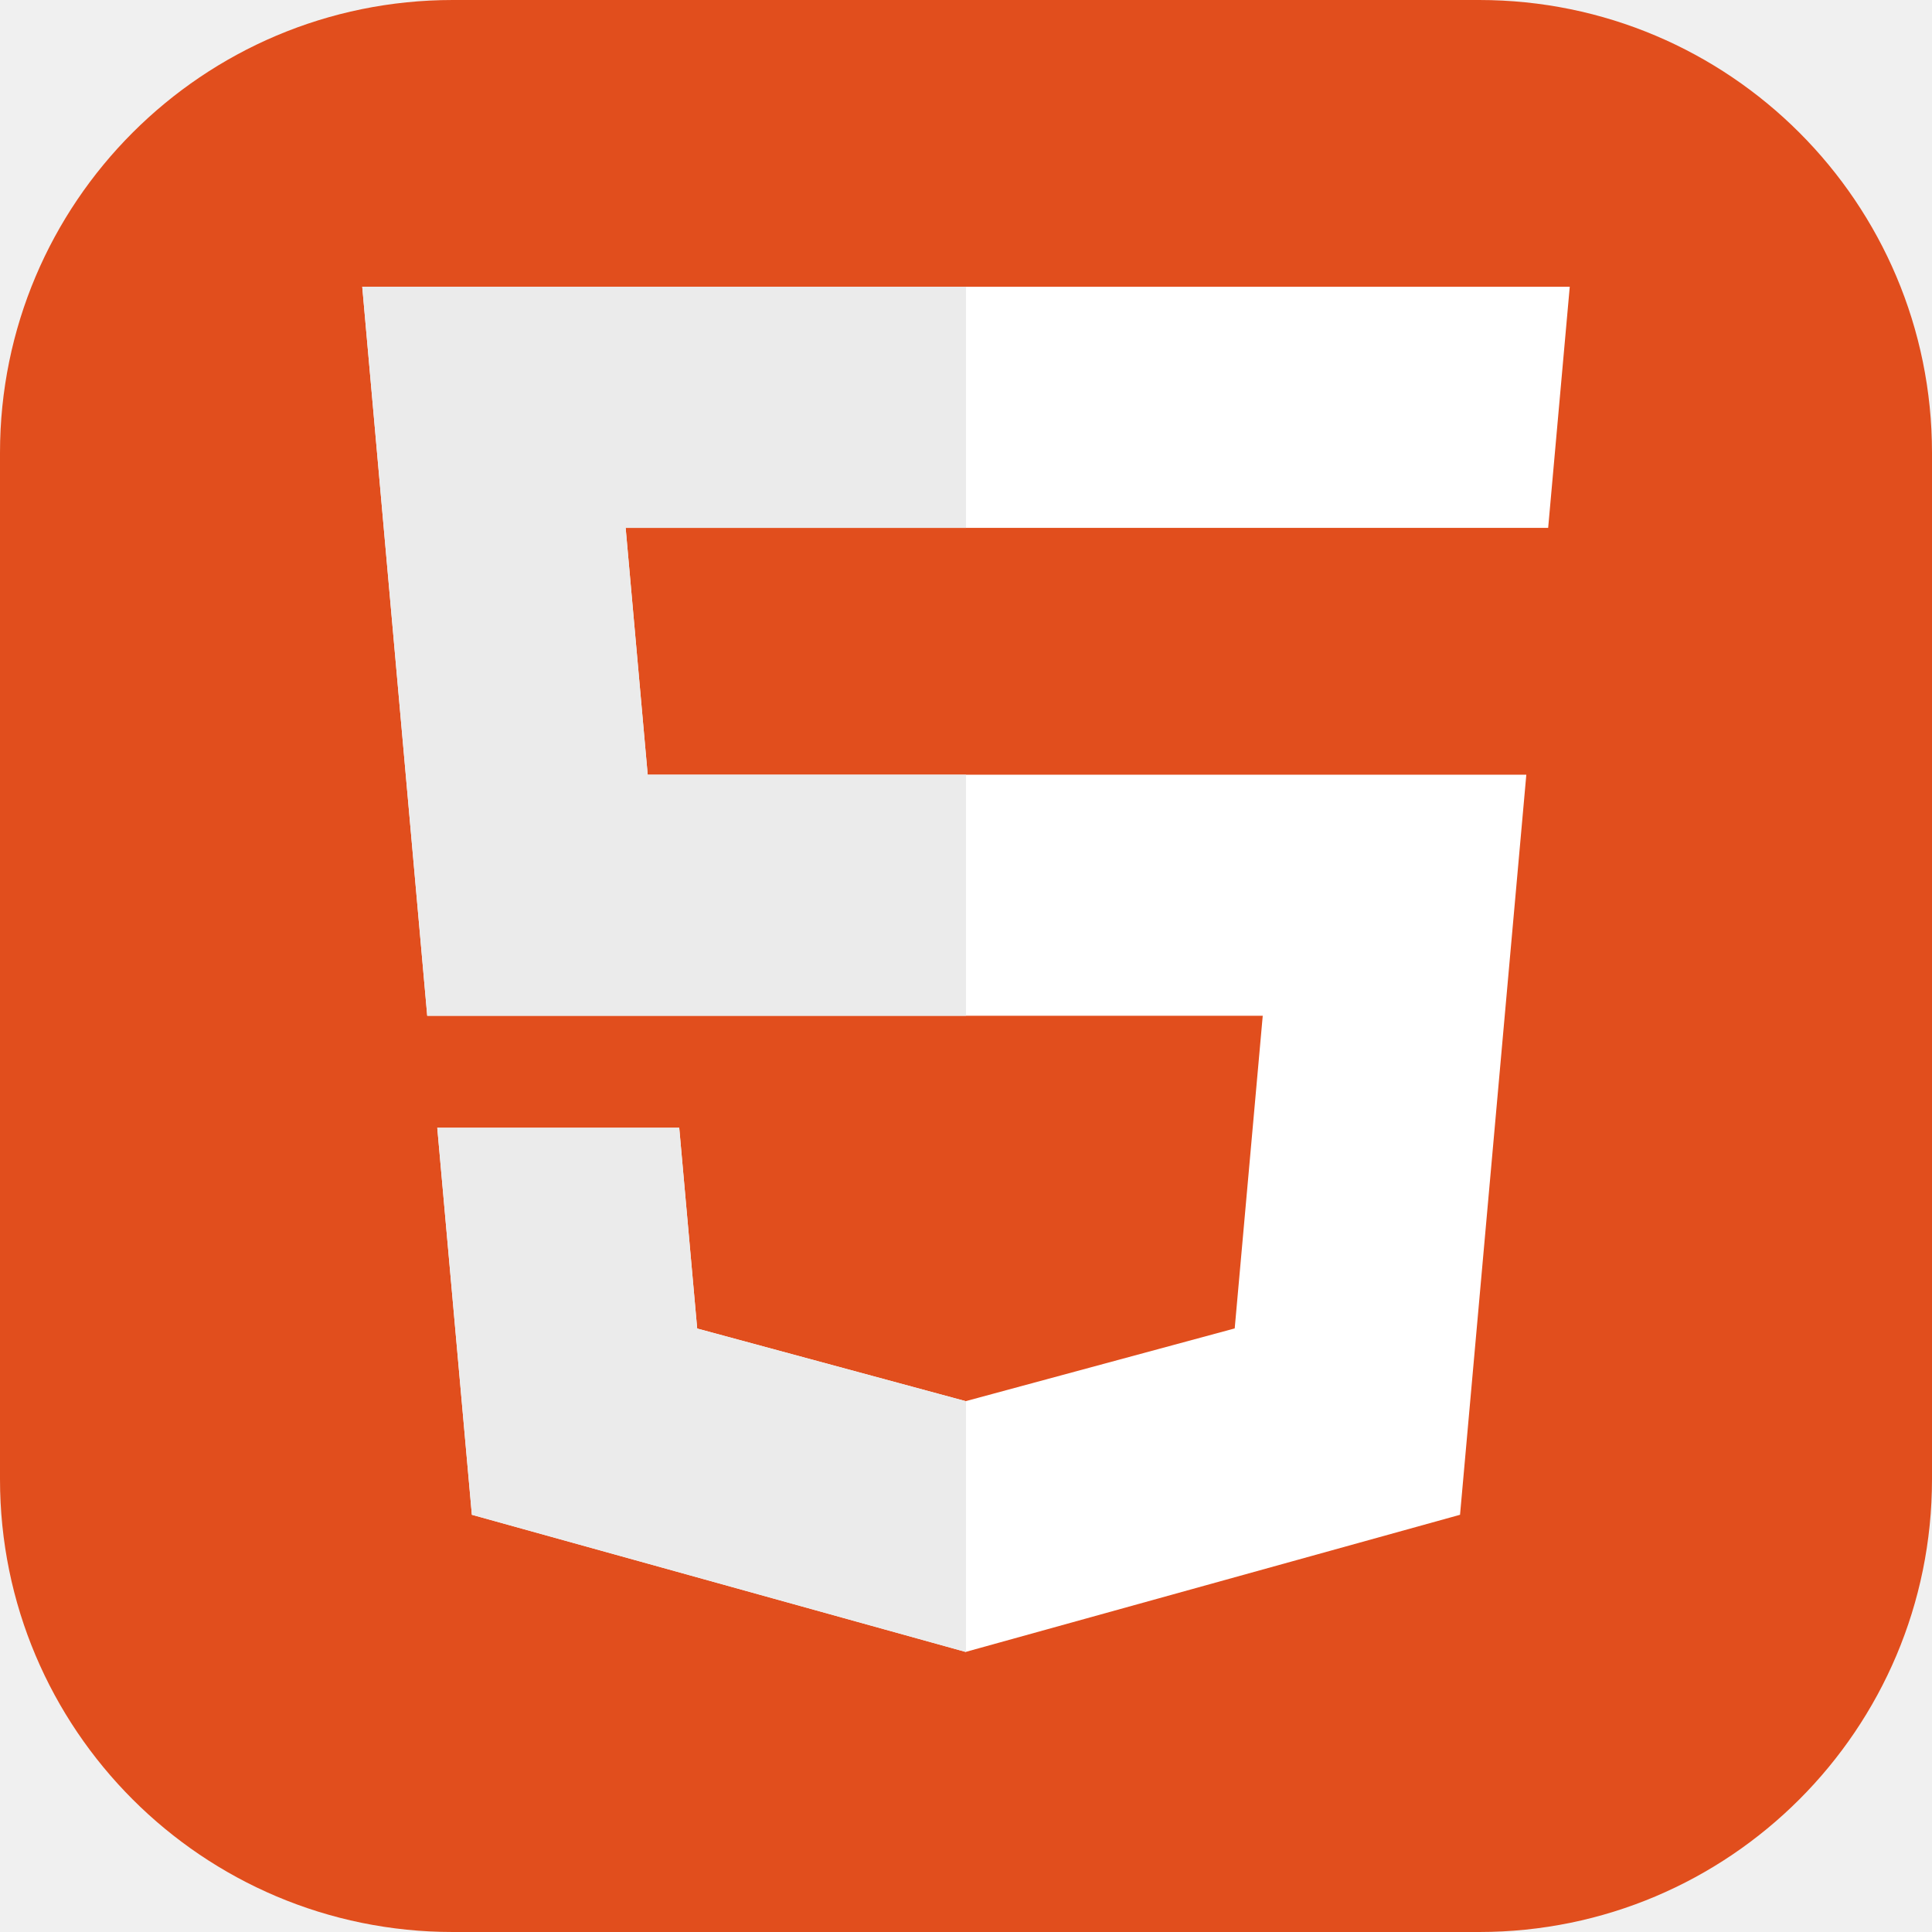
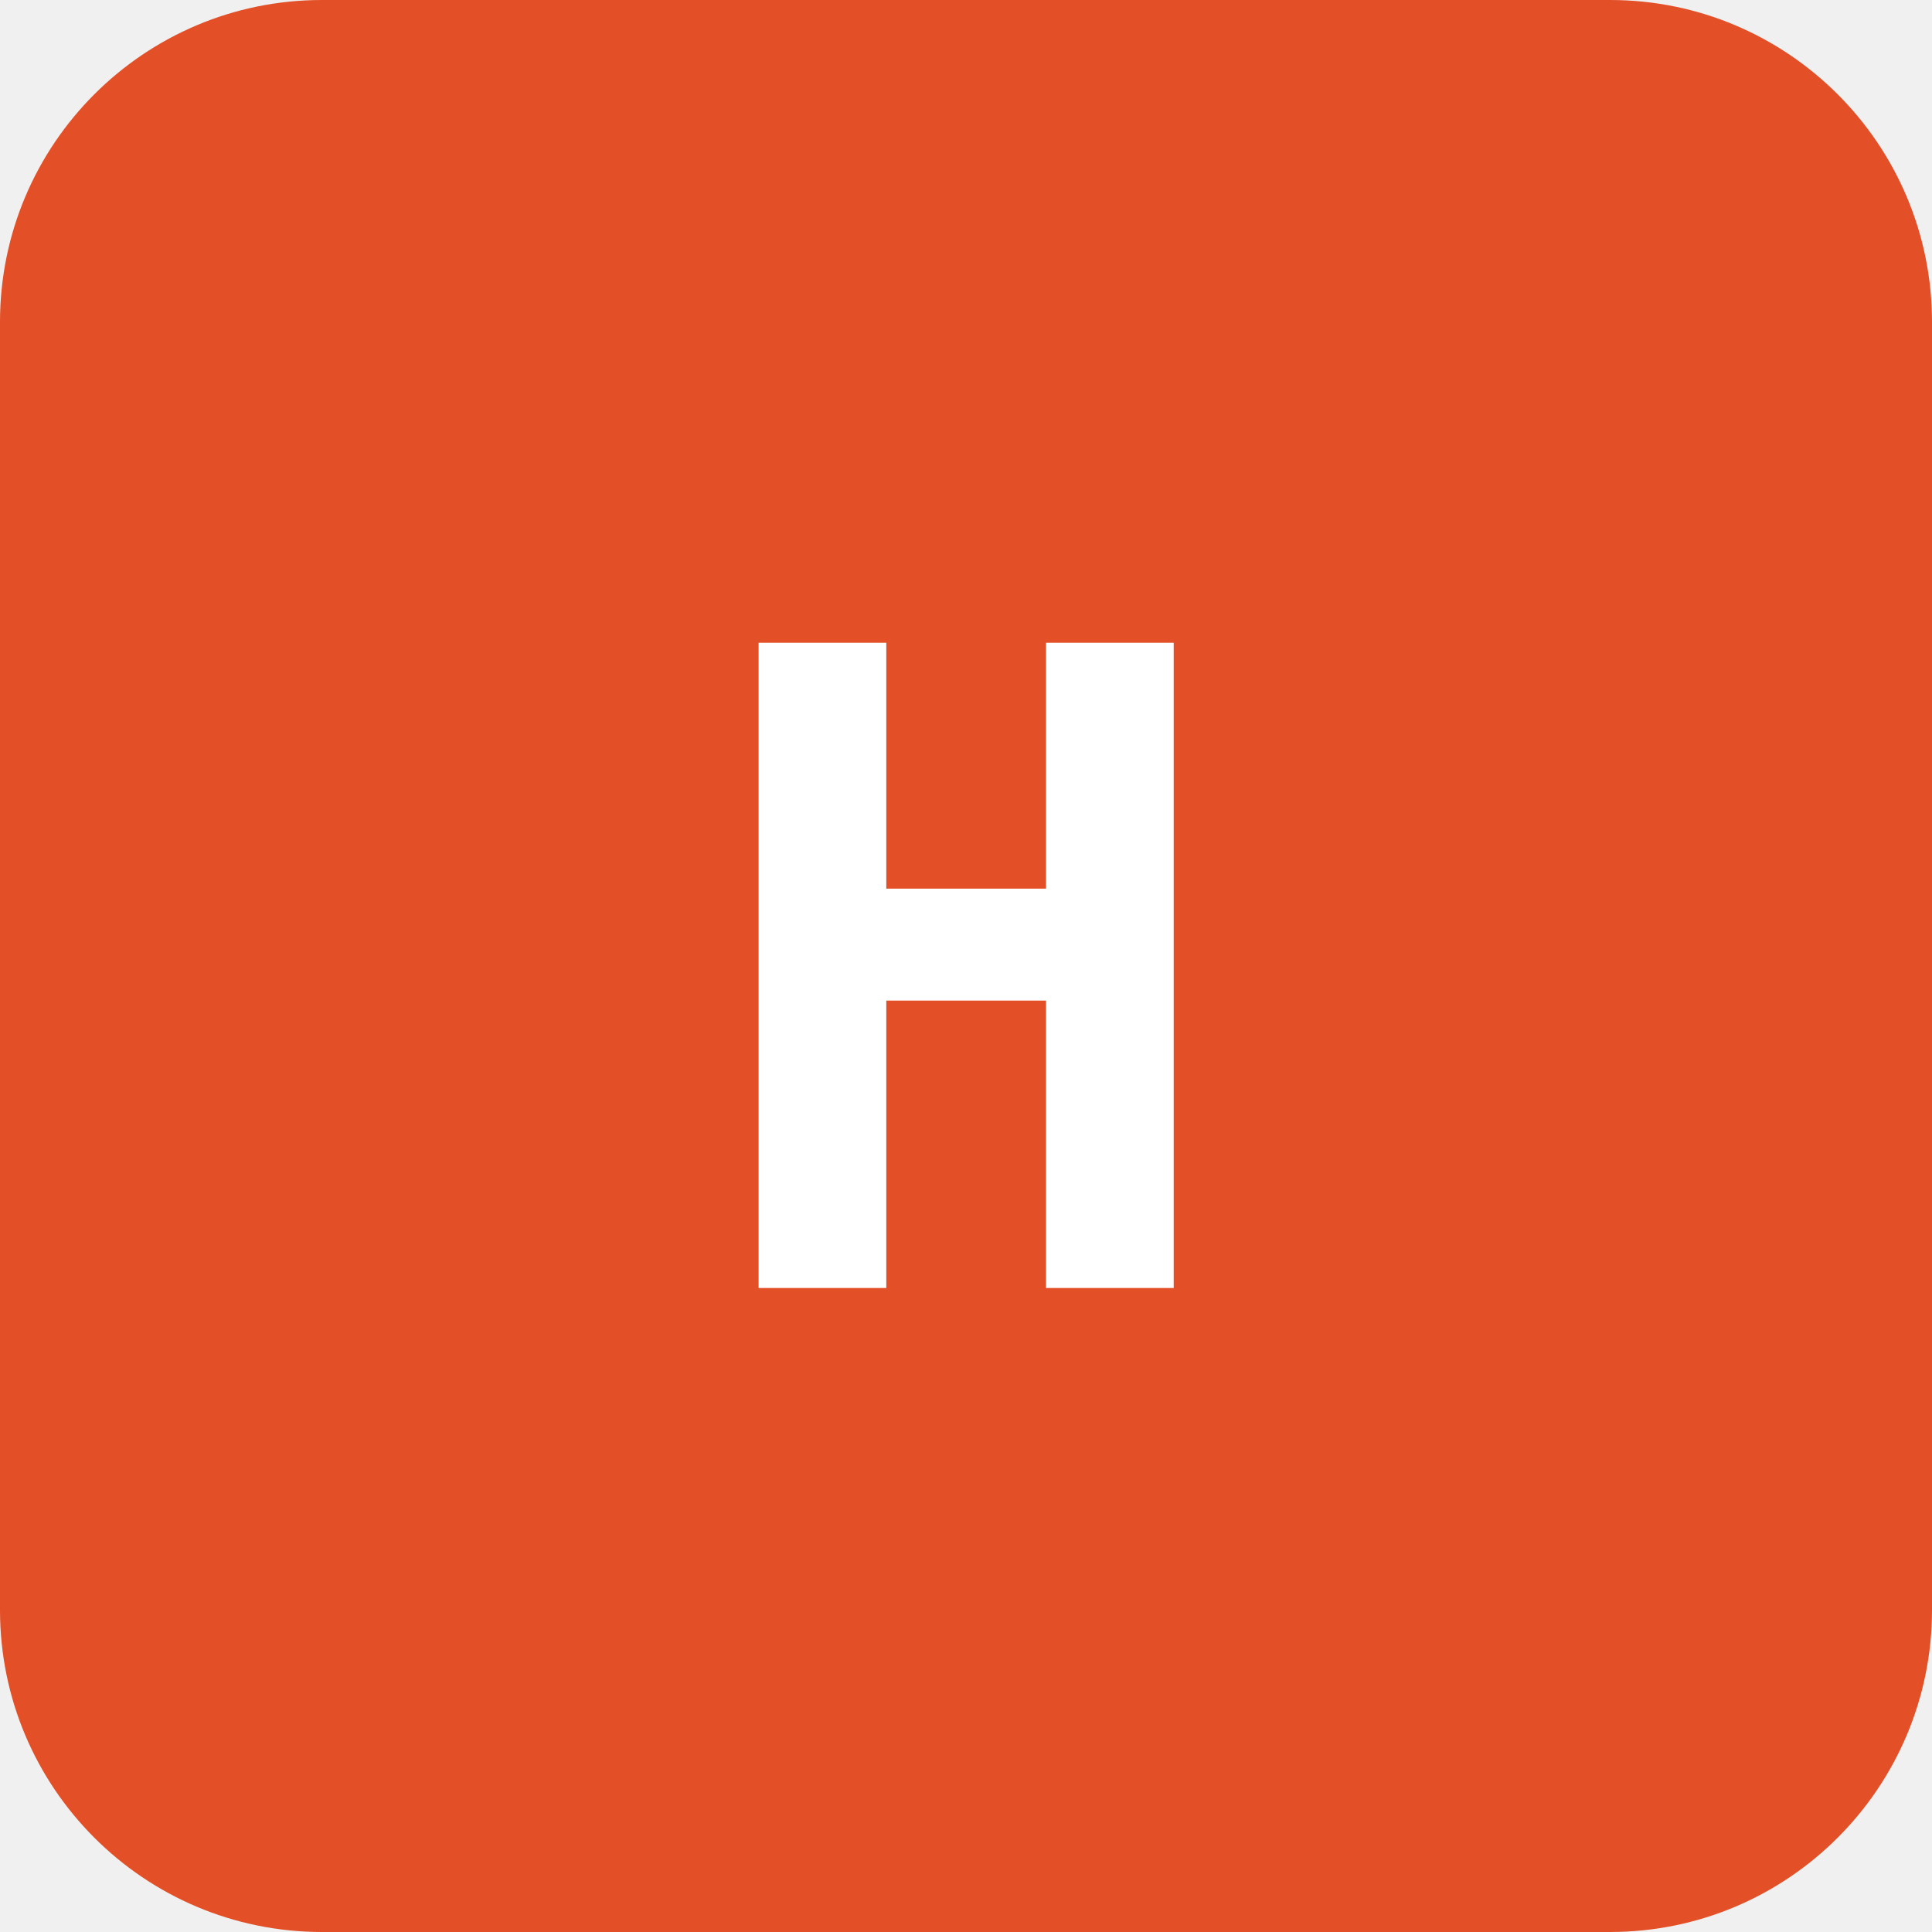
- <svg xmlns="http://www.w3.org/2000/svg" width="256" height="256" viewBox="0 0 256 256">
-   <g fill="none">
-     <rect width="256" height="256" fill="#E14E1D" rx="60" />
-     <path fill="#fff" d="m48 38l8.61 96.593h110.71l-3.715 41.43l-35.646 9.638l-35.579-9.624l-2.379-26.602H57.94l4.585 51.281l65.427 18.172l65.51-18.172l8.783-98.061H85.824l-2.923-32.71h122.238L208 38H48Z" />
-     <path fill="#EBEBEB" d="M128 38H48l8.61 96.593H128v-31.938H85.824l-2.923-32.71H128V38Zm0 147.647l-.041.014l-35.579-9.624l-2.379-26.602H57.94l4.585 51.281l65.427 18.172l.049-.014v-33.227Z" />
-   </g>
+ <svg xmlns="http://www.w3.org/2000/svg" viewBox="0 0 48 48" width="48" height="48">
+   <rect width="48" height="48" rx="8" fill="#e34f26" />
+   <text x="24" y="32" font-family="monospace,sans-serif" font-size="22" font-weight="700" fill="#fff" text-anchor="middle">H</text>
</svg>
